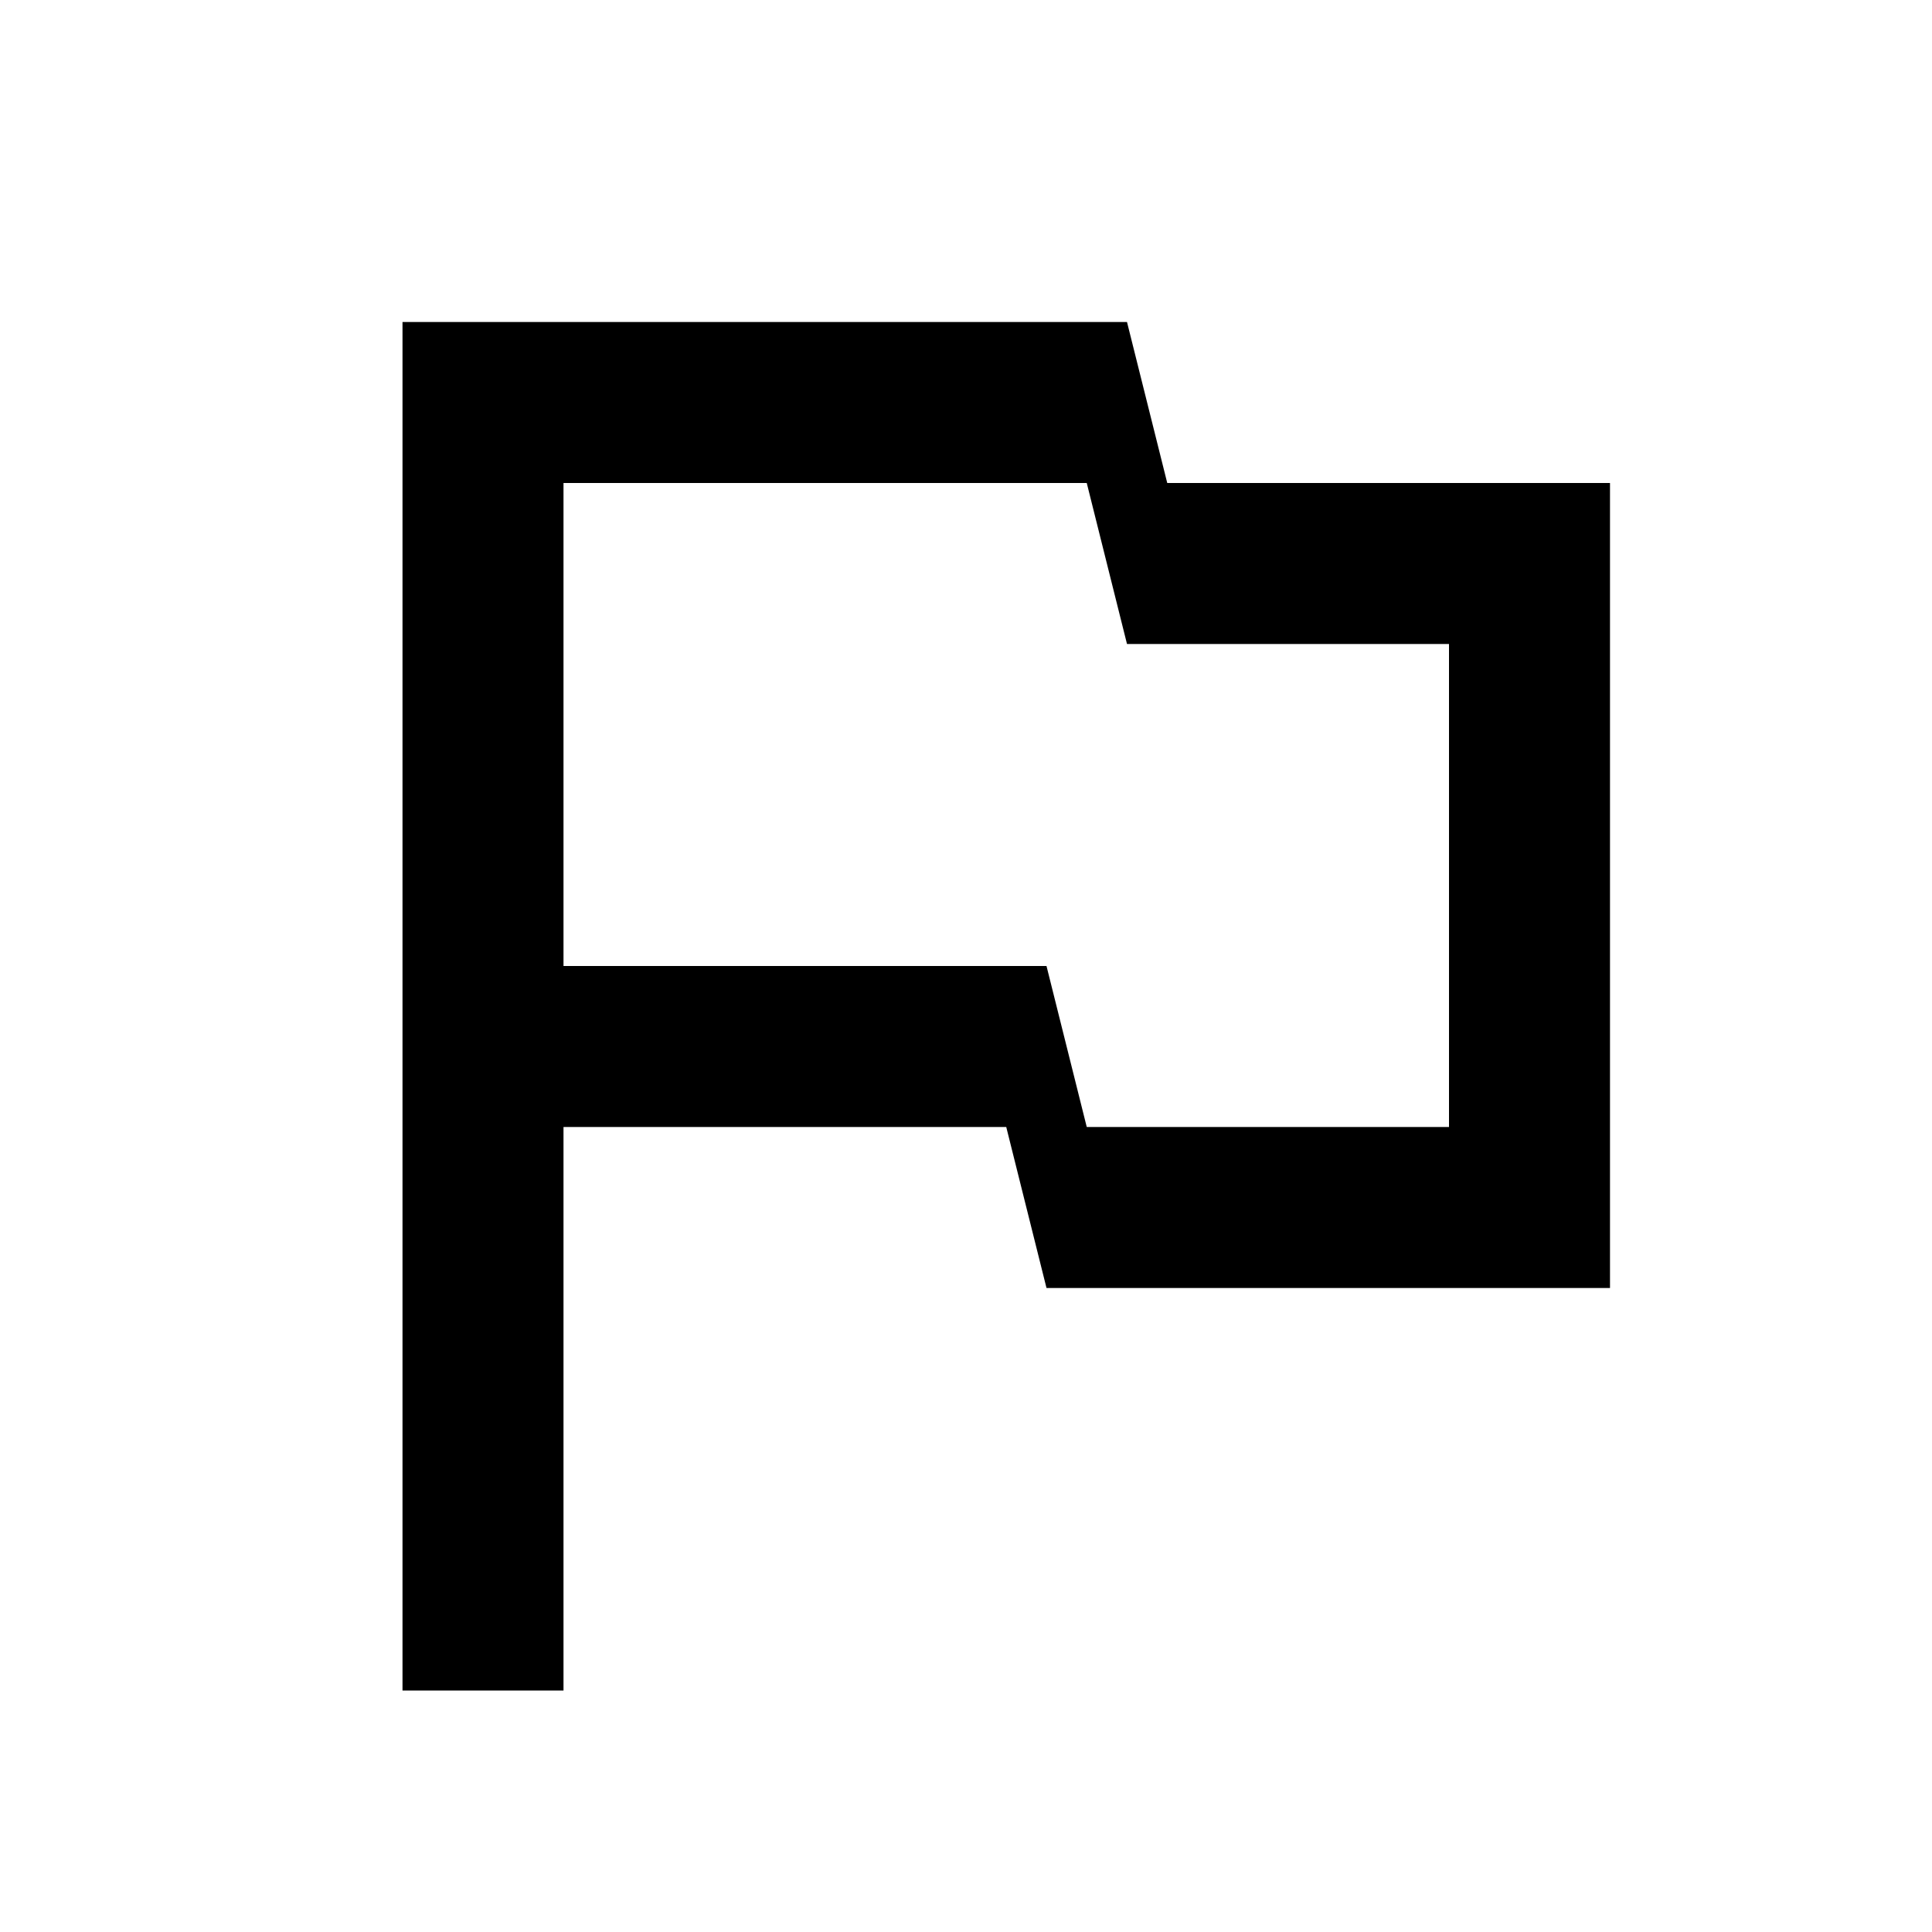
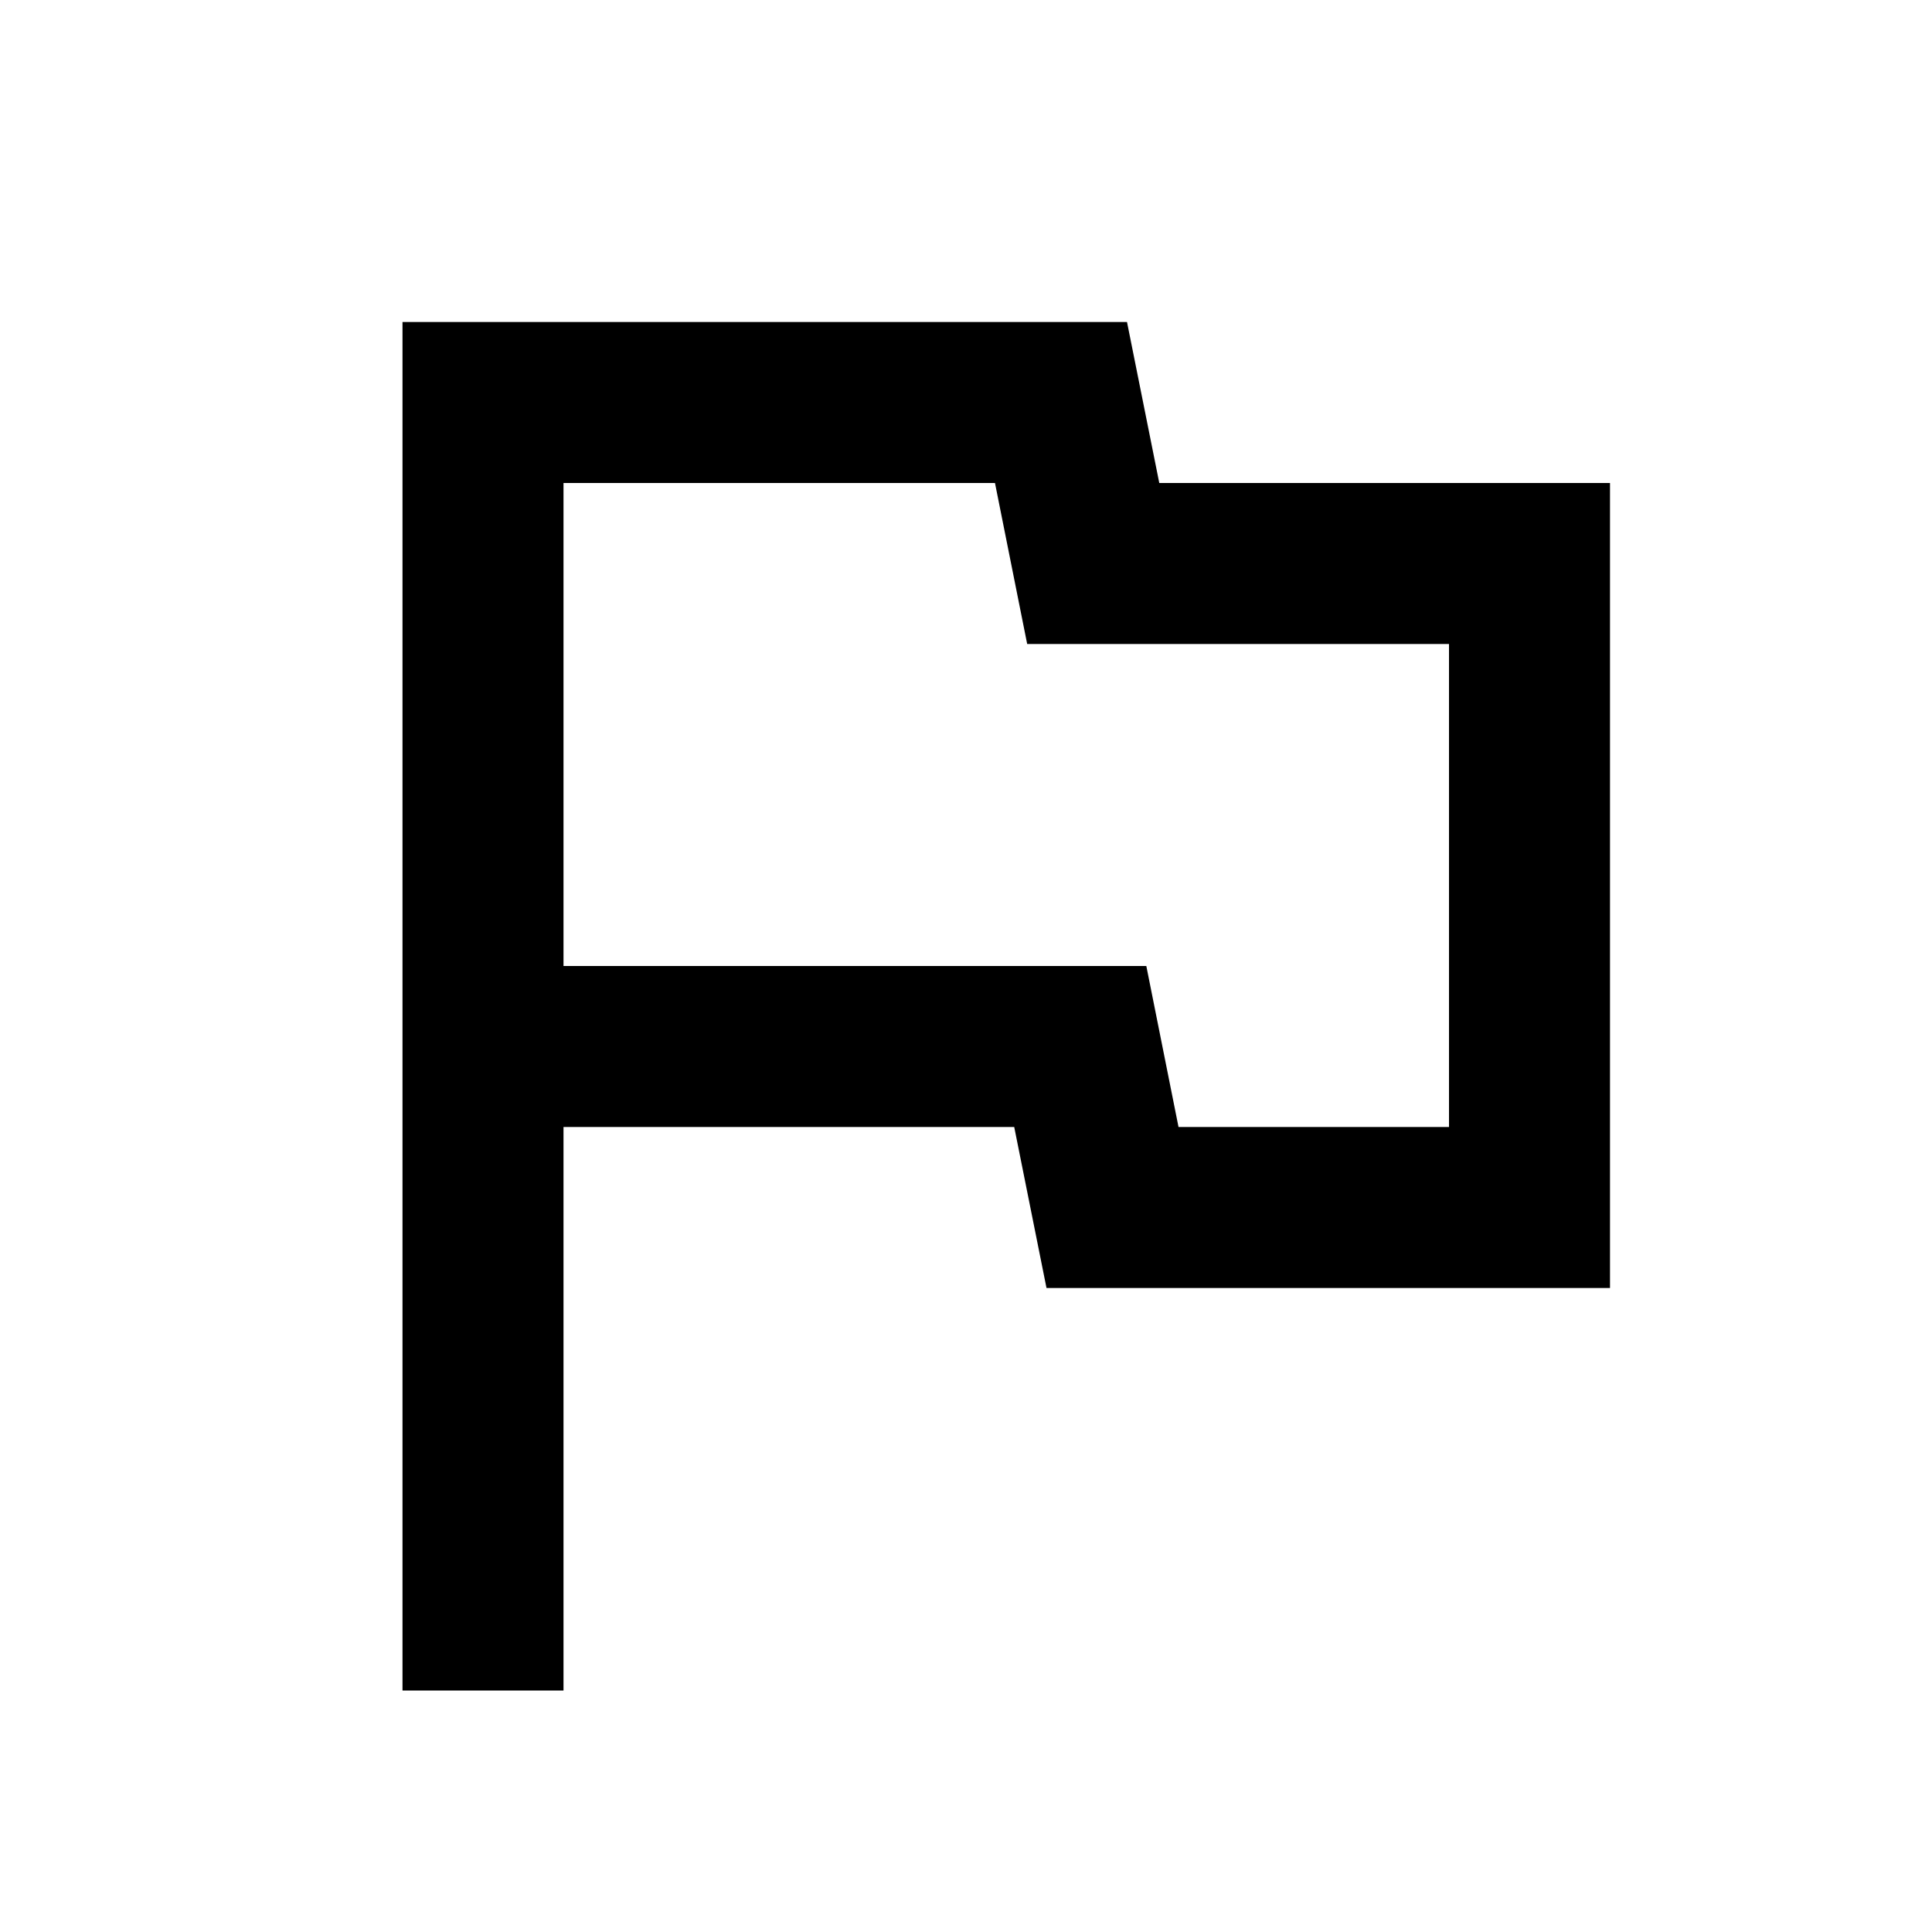
<svg xmlns="http://www.w3.org/2000/svg" version="1.1" baseProfile="full" width="24" height="24" viewBox="0 0 24.00 24.00" enable-background="new 0 0 24.00 24.00" xml:space="preserve">
-   <path fill="#000000" fill-opacity="1" stroke-width="0.2" stroke-linejoin="round" d="M 14.5,6L 20,6L 20,16L 13,16L 12.5,14L 7,14L 7,21L 5,21L 5,4L 14,4L 14.5,6 Z M 7,6L 7,12L 13,12L 13.5,14L 18,14L 18,8L 14,8L 13.5,6L 7,6 Z " />
+   <path fill="#000000" fill-opacity="1" stroke-linejoin="round" d="M 12.36,6L 12.76,8L 18,8L 18,14L 14.64,14L 14.24,12L 7,12L 7,6L 12.36,6 Z M 14,4L 5,4L 5,21L 7,21L 7,14L 12.599,14L 13,16L 20,16L 20,6L 14.401,6" />
</svg>
